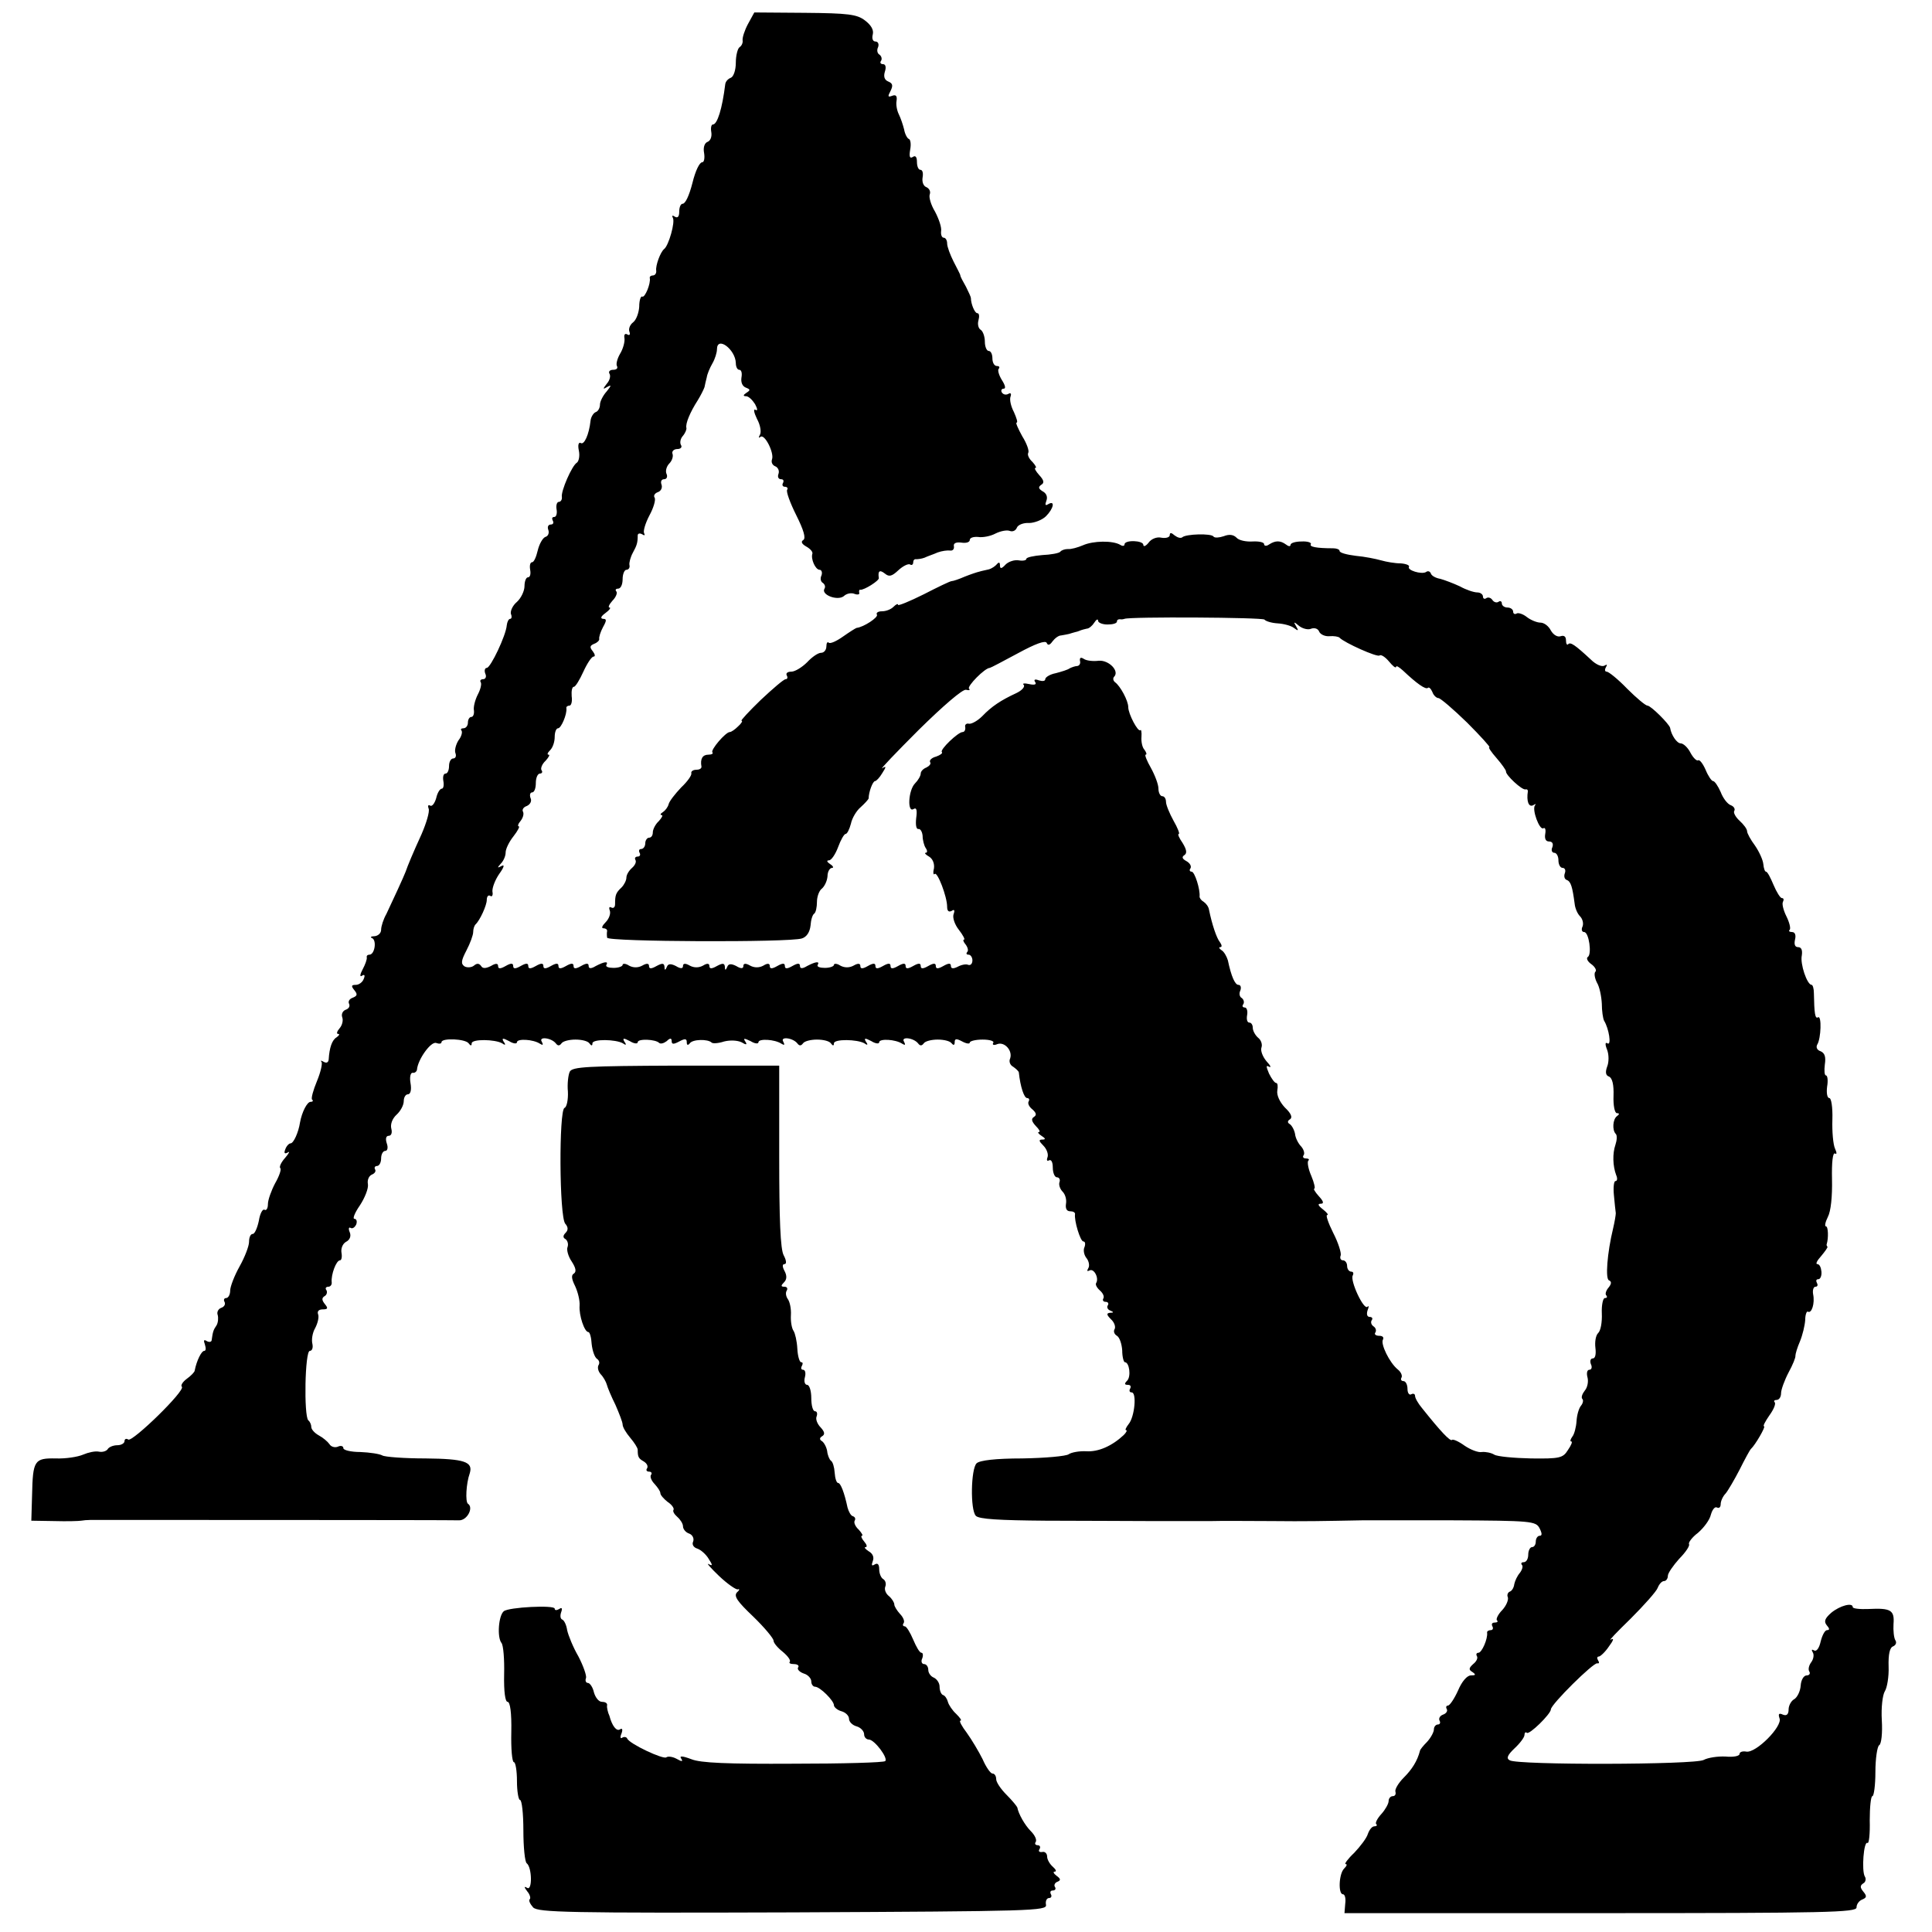
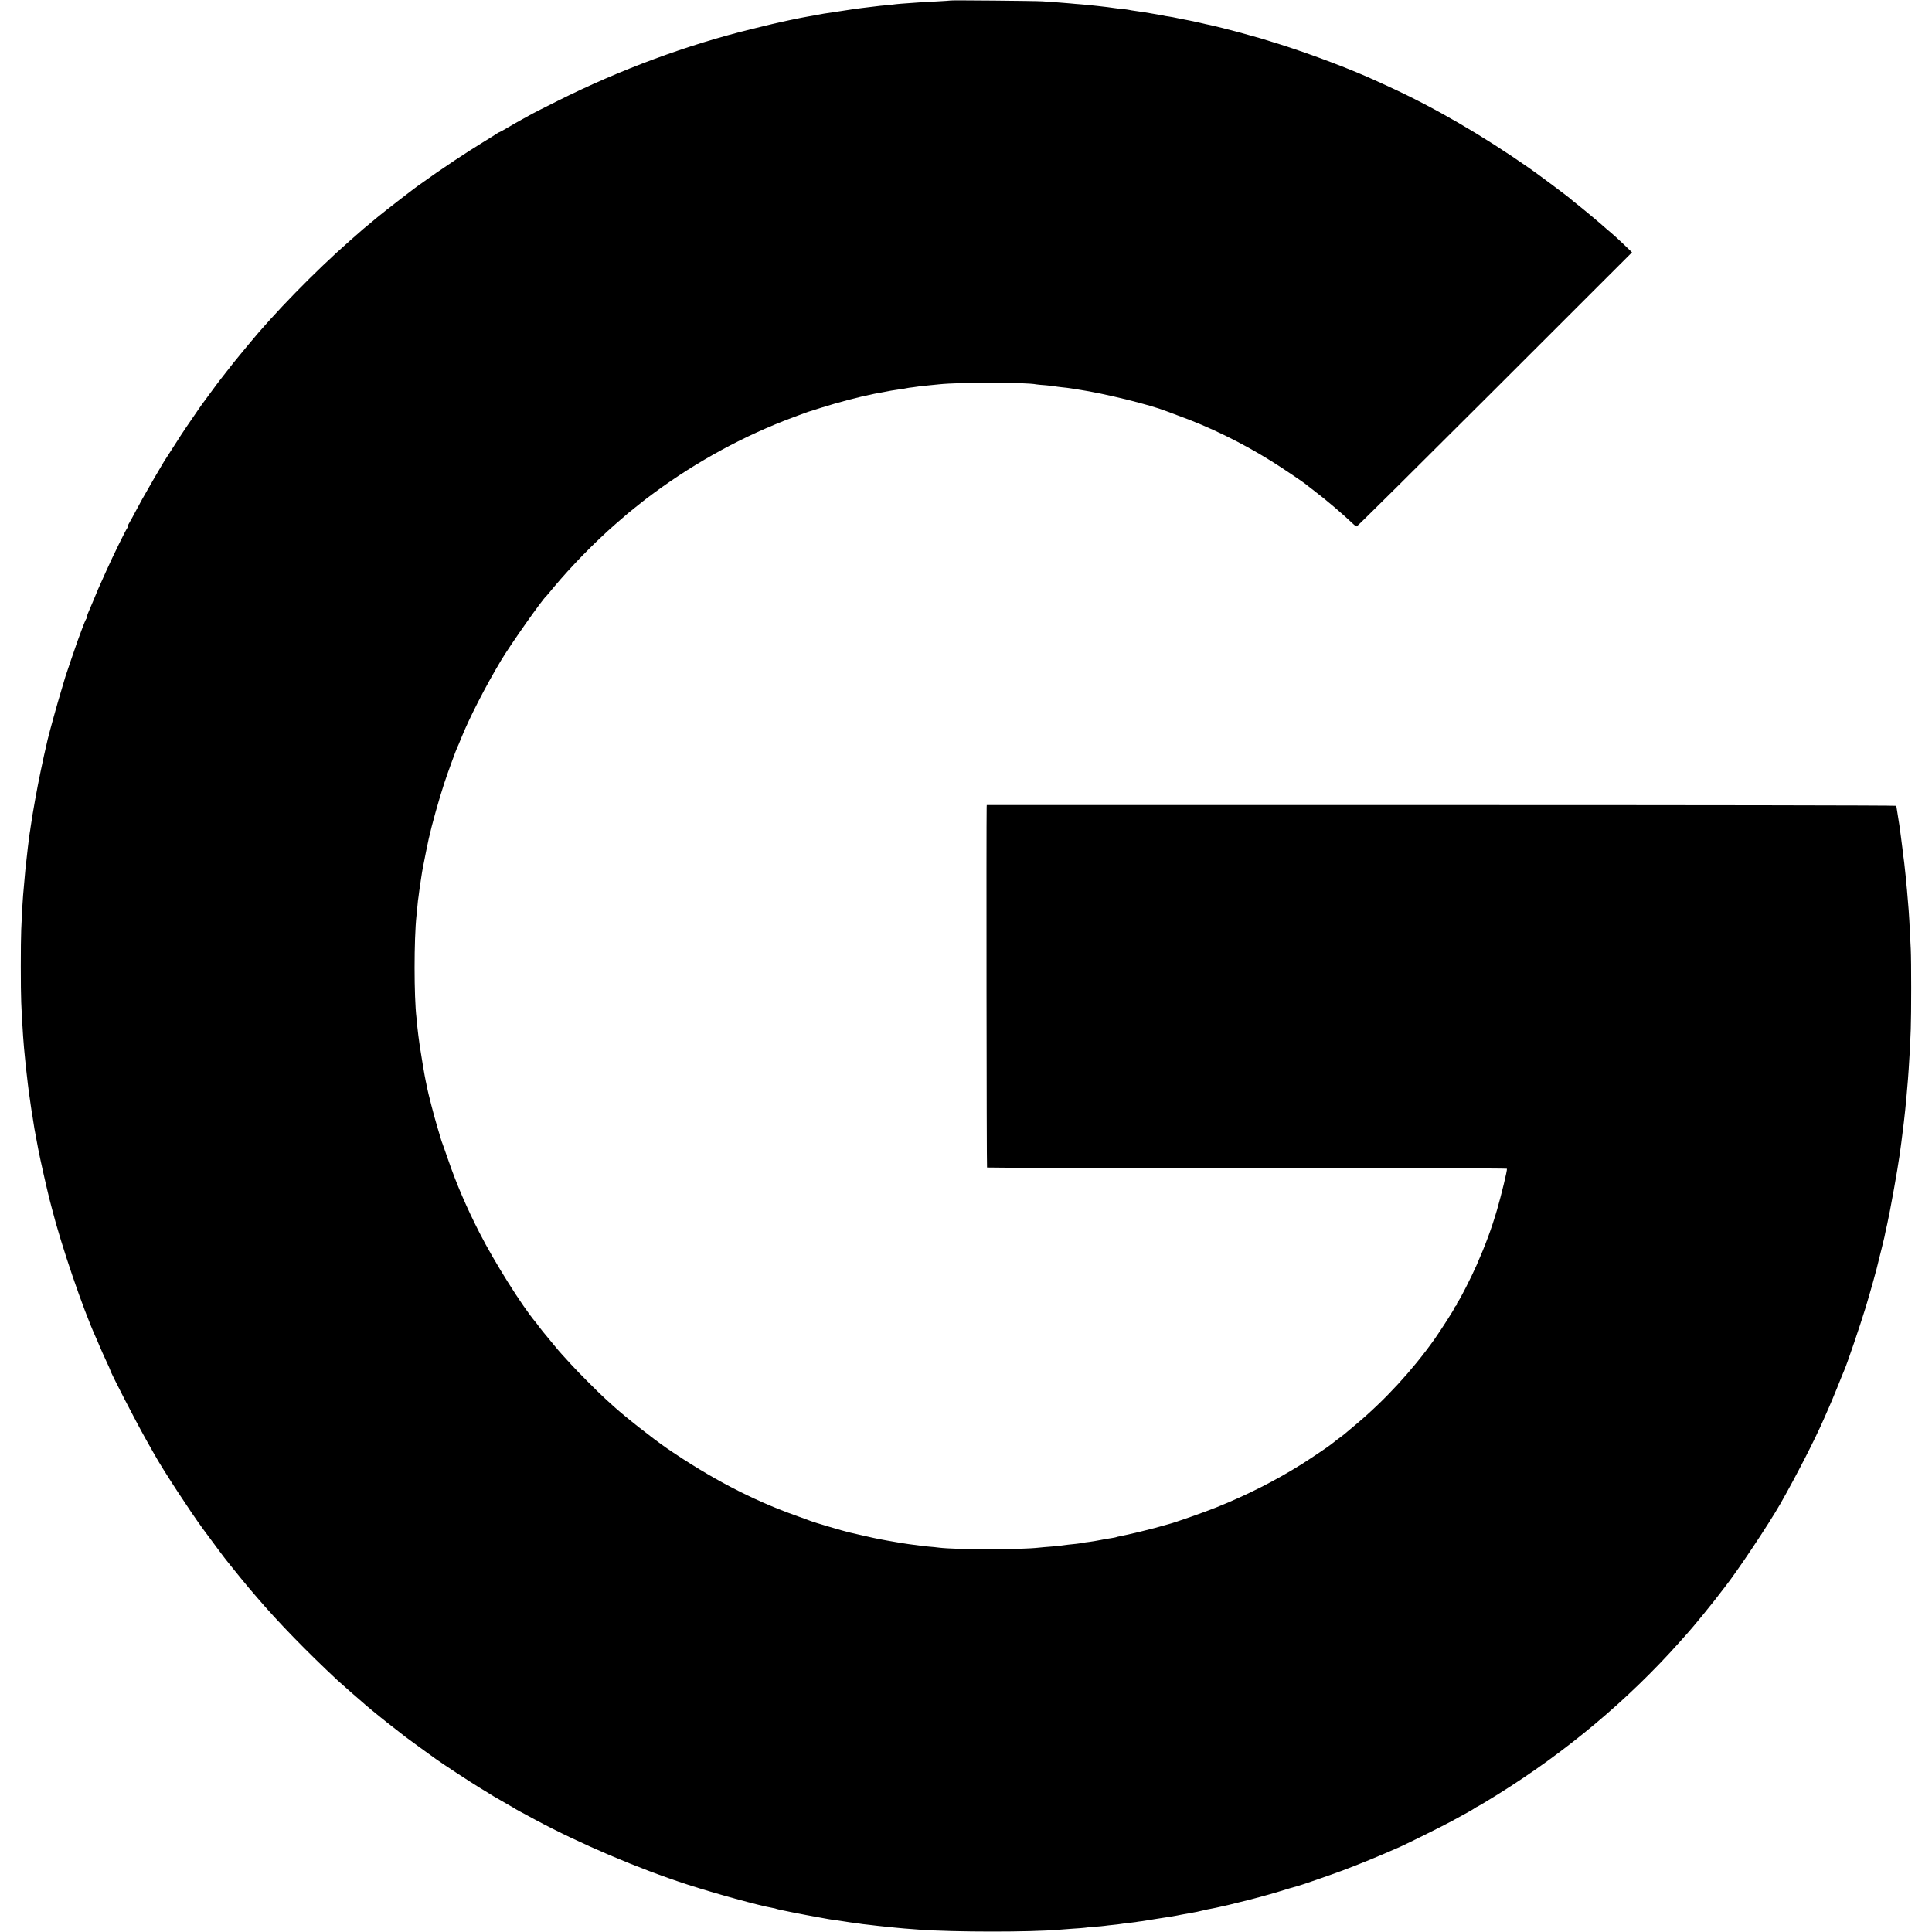
- <svg xmlns="http://www.w3.org/2000/svg" version="1.0" width="512pt" height="512pt" viewBox="0 0 512 512" preserveAspectRatio="xMidYMid meet">
-   <g transform="translate(0,512) scale(0.1,-0.1)" fill="#000000" stroke="none">
-     <path d="M1982 5056 c-9 -17 -15 -36 -14 -43 1 -6 -2 -14 -8 -18 -5 -3 -10 -22 -10 -41 0 -20 -6 -37 -13 -40 -8 -3 -14 -10 -15 -17 -8 -65 -21 -107 -33 -107 -4 0 -6 -9 -4 -20 2 -12 -2 -23 -10 -26 -8 -3 -12 -15 -9 -30 2 -13 0 -24 -5 -24 -7 0 -18 -22 -26 -55 -9 -35 -19 -55 -26 -55 -5 0 -9 -9 -9 -21 0 -13 -4 -18 -12 -13 -6 4 -8 3 -5 -3 7 -11 -11 -74 -23 -83 -10 -8 -23 -44 -21 -57 1 -7 -3 -13 -9 -13 -5 0 -9 -3 -8 -7 3 -14 -13 -53 -20 -49 -4 2 -8 -10 -8 -27 -1 -16 -8 -35 -16 -41 -8 -6 -13 -17 -10 -25 3 -8 0 -11 -6 -7 -6 3 -9 -1 -7 -11 1 -10 -4 -28 -12 -41 -7 -12 -11 -27 -8 -32 3 -6 -1 -10 -10 -10 -9 0 -13 -5 -10 -10 4 -6 1 -18 -7 -27 -11 -14 -11 -16 2 -8 11 6 10 3 -2 -12 -10 -11 -18 -27 -18 -35 0 -9 -5 -18 -11 -20 -6 -2 -13 -13 -14 -23 -4 -37 -17 -65 -26 -59 -6 3 -8 -6 -5 -20 3 -14 0 -28 -5 -32 -13 -7 -43 -76 -40 -91 1 -7 -3 -13 -8 -13 -5 0 -8 -9 -6 -20 2 -11 -1 -20 -6 -20 -6 0 -7 -4 -4 -10 3 -5 1 -10 -5 -10 -7 0 -10 -6 -7 -14 3 -8 0 -17 -8 -19 -7 -3 -16 -19 -20 -36 -4 -17 -10 -31 -15 -31 -5 0 -7 -9 -5 -20 2 -11 0 -20 -6 -20 -5 0 -9 -11 -9 -23 0 -13 -9 -32 -20 -42 -12 -10 -18 -25 -16 -32 3 -7 2 -13 -2 -13 -4 0 -8 -8 -9 -17 -2 -27 -43 -113 -53 -113 -5 0 -7 -7 -4 -15 4 -8 1 -15 -6 -15 -6 0 -9 -4 -6 -8 3 -5 -1 -20 -8 -33 -7 -14 -12 -33 -10 -42 1 -9 -2 -17 -7 -17 -5 0 -9 -7 -9 -15 0 -8 -5 -15 -12 -15 -6 0 -8 -3 -5 -6 3 -4 0 -16 -8 -26 -7 -11 -11 -27 -8 -34 3 -8 0 -14 -6 -14 -6 0 -11 -9 -11 -20 0 -11 -4 -20 -9 -20 -6 0 -8 -9 -6 -20 2 -11 0 -20 -4 -20 -5 0 -12 -11 -15 -25 -4 -14 -11 -23 -16 -20 -5 3 -7 0 -4 -8 3 -8 -6 -38 -19 -68 -22 -48 -37 -84 -42 -99 -3 -9 -38 -85 -51 -112 -8 -14 -14 -33 -14 -42 0 -9 -8 -16 -17 -17 -10 0 -13 -3 -7 -5 13 -6 7 -44 -7 -44 -5 0 -8 -3 -7 -7 1 -5 -4 -19 -11 -32 -7 -13 -8 -21 -2 -17 7 5 9 1 5 -8 -3 -9 -13 -16 -21 -16 -12 0 -13 -3 -4 -14 9 -11 8 -15 -4 -20 -9 -3 -13 -10 -10 -16 3 -6 0 -13 -9 -16 -8 -3 -12 -12 -9 -20 3 -8 0 -21 -7 -29 -7 -8 -9 -15 -4 -15 5 0 3 -4 -4 -9 -12 -7 -19 -27 -21 -59 -1 -8 -6 -10 -13 -6 -7 4 -10 4 -6 0 3 -4 -2 -27 -12 -51 -10 -24 -16 -46 -13 -49 4 -3 2 -6 -4 -6 -9 0 -23 -27 -28 -55 -4 -26 -17 -55 -25 -55 -4 0 -11 -7 -14 -16 -4 -10 -2 -13 7 -8 6 4 3 -2 -7 -14 -11 -12 -17 -25 -13 -28 3 -3 -3 -21 -14 -40 -10 -19 -19 -44 -19 -55 0 -11 -4 -18 -9 -15 -5 3 -12 -10 -15 -29 -4 -19 -11 -35 -16 -35 -6 0 -10 -9 -10 -21 0 -11 -11 -40 -25 -65 -14 -25 -25 -54 -25 -64 0 -11 -5 -20 -11 -20 -5 0 -7 -5 -4 -10 3 -6 0 -13 -9 -16 -8 -3 -12 -12 -9 -19 2 -8 1 -20 -3 -27 -9 -13 -10 -18 -13 -39 0 -5 -6 -7 -13 -3 -8 5 -9 2 -5 -9 3 -10 3 -17 -2 -17 -7 0 -20 -26 -25 -52 0 -4 -10 -14 -21 -22 -11 -8 -17 -18 -13 -21 10 -10 -131 -147 -142 -140 -6 4 -10 1 -10 -4 0 -6 -9 -11 -19 -11 -11 0 -23 -5 -26 -11 -4 -5 -14 -8 -23 -6 -10 2 -28 -2 -42 -8 -14 -6 -46 -11 -72 -10 -57 1 -61 -5 -63 -97 l-2 -68 61 -1 c34 -1 65 0 71 1 5 1 17 2 25 2 60 0 960 0 976 -1 22 -1 40 34 24 44 -7 5 -5 53 5 81 9 30 -14 38 -117 39 -57 0 -109 4 -115 8 -7 4 -33 8 -58 9 -25 0 -45 5 -45 10 0 6 -7 8 -15 4 -8 -3 -18 0 -22 7 -5 7 -17 17 -28 23 -11 6 -20 16 -20 22 0 6 -3 14 -8 18 -12 12 -9 184 4 184 6 0 9 8 7 18 -3 11 0 30 7 42 7 13 11 30 8 37 -3 8 2 13 12 13 14 0 15 3 6 14 -8 10 -9 16 -1 21 6 3 8 11 5 16 -4 5 -1 9 5 9 6 0 10 6 9 12 -2 20 12 58 22 58 4 0 6 9 4 20 -2 11 3 24 12 29 10 5 14 15 10 25 -4 9 -3 15 2 12 5 -3 11 1 15 9 3 8 1 15 -5 15 -5 0 1 16 15 36 13 20 23 45 21 56 -2 10 2 21 10 25 8 3 12 9 9 14 -3 5 0 9 5 9 6 0 11 9 11 20 0 11 5 20 11 20 6 0 8 9 4 20 -4 12 -2 20 5 20 7 0 10 8 7 19 -3 12 3 27 14 37 10 9 19 25 19 36 0 10 5 18 11 18 7 0 10 12 7 29 -3 17 0 29 6 28 5 -1 10 3 11 8 2 27 37 76 51 71 8 -3 14 -2 14 2 0 12 64 9 72 -3 5 -7 8 -7 8 0 0 12 62 11 81 0 8 -6 10 -4 4 4 -6 10 -3 11 14 2 11 -7 21 -8 21 -3 0 10 43 8 61 -4 8 -5 9 -3 5 5 -10 15 25 11 37 -4 5 -7 10 -7 15 0 4 6 21 10 37 10 17 0 33 -4 37 -10 5 -7 8 -7 8 0 0 12 62 11 81 0 8 -6 10 -4 4 4 -6 10 -3 11 14 2 11 -7 21 -8 21 -3 0 10 48 8 57 -2 4 -3 12 -1 20 5 9 9 13 8 13 0 0 -9 5 -9 20 -1 15 8 20 8 20 -2 0 -8 3 -9 8 -3 7 11 48 12 58 2 3 -3 18 -2 33 3 16 4 35 3 46 -2 13 -8 16 -7 10 2 -6 9 -3 9 14 1 11 -7 21 -8 21 -3 0 10 43 8 61 -4 8 -5 9 -3 5 5 -10 15 25 11 37 -4 5 -7 10 -7 15 0 4 6 21 10 37 10 17 0 33 -4 37 -10 5 -7 8 -7 8 0 0 12 62 11 81 0 8 -6 10 -4 4 4 -6 10 -3 11 14 2 11 -7 21 -8 21 -3 0 10 43 8 61 -4 8 -5 9 -3 5 5 -10 15 25 11 37 -4 5 -7 10 -7 15 0 4 6 21 10 37 10 17 0 33 -4 37 -10 5 -6 8 -5 8 3 0 10 5 10 20 2 11 -6 20 -7 20 -3 0 4 15 8 34 8 19 0 32 -4 28 -9 -3 -5 2 -7 11 -3 19 7 41 -17 34 -38 -4 -8 0 -18 8 -22 7 -5 14 -11 15 -15 4 -38 14 -68 22 -68 5 0 7 -4 4 -9 -3 -5 1 -14 10 -21 10 -9 12 -15 4 -20 -8 -5 -6 -12 5 -24 9 -9 13 -16 8 -16 -4 0 -1 -5 7 -10 11 -7 12 -10 2 -10 -10 0 -9 -4 3 -16 9 -9 14 -23 11 -31 -3 -8 -1 -11 4 -8 6 3 10 -5 10 -19 0 -14 5 -26 11 -26 6 0 9 -6 7 -12 -3 -7 1 -19 8 -26 7 -7 11 -21 9 -32 -2 -13 2 -20 11 -20 8 0 13 -3 13 -7 -3 -17 14 -73 22 -73 5 0 6 -7 3 -15 -4 -8 -1 -22 6 -30 6 -8 8 -20 4 -26 -4 -7 -3 -9 3 -6 12 7 26 -20 18 -33 -3 -4 2 -13 10 -20 8 -7 12 -16 9 -21 -3 -5 0 -9 6 -9 6 0 9 -4 6 -9 -4 -5 0 -12 6 -14 10 -4 10 -6 0 -6 -10 -1 -10 -5 2 -17 9 -8 13 -20 10 -26 -4 -6 -1 -14 6 -18 7 -4 13 -22 14 -39 0 -17 4 -31 7 -31 12 0 17 -38 6 -49 -8 -8 -7 -11 2 -11 7 0 9 -4 6 -10 -3 -5 -2 -10 4 -10 14 0 8 -65 -8 -84 -7 -9 -10 -16 -7 -16 4 0 1 -6 -6 -13 -31 -29 -67 -45 -99 -43 -19 1 -40 -3 -47 -8 -7 -5 -62 -10 -123 -11 -70 0 -113 -5 -121 -13 -15 -15 -17 -123 -2 -139 8 -9 63 -12 185 -13 96 0 221 -1 279 -1 58 0 130 0 160 0 30 1 102 0 160 0 89 -1 135 0 240 2 8 0 115 0 237 0 211 -1 223 -2 233 -21 7 -14 7 -20 0 -20 -5 0 -10 -7 -10 -15 0 -8 -4 -15 -10 -15 -5 0 -10 -9 -10 -20 0 -11 -5 -20 -12 -20 -6 0 -8 -3 -5 -7 4 -3 1 -13 -5 -21 -7 -8 -13 -21 -15 -30 -1 -9 -6 -18 -12 -20 -5 -2 -8 -9 -5 -15 2 -7 -4 -22 -15 -34 -11 -11 -17 -24 -14 -27 4 -3 1 -6 -6 -6 -7 0 -9 -4 -6 -10 3 -5 1 -10 -4 -10 -6 0 -11 -3 -10 -7 2 -16 -14 -53 -23 -53 -5 0 -7 -4 -4 -9 3 -5 -1 -14 -10 -21 -12 -11 -12 -15 -2 -21 10 -7 9 -9 -4 -9 -10 0 -24 -16 -34 -40 -10 -22 -22 -40 -27 -40 -4 0 -6 -4 -3 -9 3 -5 -1 -12 -10 -15 -8 -3 -12 -10 -9 -16 3 -5 1 -10 -4 -10 -6 0 -11 -6 -11 -13 0 -7 -8 -22 -18 -33 -10 -10 -19 -21 -19 -24 -7 -27 -21 -49 -43 -71 -14 -14 -24 -31 -22 -37 2 -7 -1 -12 -7 -12 -6 0 -11 -6 -11 -13 0 -7 -9 -23 -19 -34 -11 -12 -17 -24 -14 -27 4 -3 1 -6 -5 -6 -6 0 -13 -9 -17 -20 -3 -11 -20 -33 -36 -50 -17 -16 -27 -30 -23 -30 5 0 3 -5 -4 -12 -14 -14 -16 -68 -3 -68 5 0 8 -11 6 -25 l-2 -25 678 0 c603 0 679 2 679 15 0 9 7 18 15 21 12 5 13 9 3 21 -9 11 -9 16 0 22 6 3 8 12 4 18 -9 15 -3 95 7 89 4 -3 7 24 6 60 0 35 3 64 7 64 4 0 8 29 8 64 0 36 5 68 10 71 6 3 9 33 7 66 -2 34 2 67 8 77 6 9 11 39 10 65 -1 33 3 51 12 54 7 3 10 10 6 16 -4 6 -6 26 -5 43 3 37 -7 43 -66 40 -23 -1 -42 1 -42 5 0 13 -34 4 -57 -15 -17 -15 -20 -23 -12 -33 8 -9 8 -13 1 -13 -6 0 -13 -14 -17 -30 -4 -18 -11 -27 -17 -24 -7 4 -8 2 -4 -5 4 -6 2 -18 -4 -26 -6 -8 -9 -19 -5 -25 3 -5 0 -10 -7 -10 -8 0 -15 -12 -16 -27 -1 -15 -9 -31 -17 -36 -8 -4 -15 -17 -15 -27 0 -13 -5 -18 -15 -14 -11 5 -13 2 -9 -10 8 -21 -62 -92 -88 -88 -10 2 -18 -1 -18 -6 0 -6 -17 -9 -37 -7 -21 1 -47 -3 -58 -9 -23 -13 -494 -14 -514 -1 -10 5 -6 14 13 32 14 13 26 29 26 35 0 6 3 9 6 6 6 -7 64 50 64 62 0 13 113 125 123 122 5 -1 6 2 2 8 -3 5 -3 10 2 10 4 0 17 12 27 27 12 16 14 23 5 18 -8 -5 16 20 52 55 36 36 69 73 72 82 4 10 11 18 17 18 5 0 10 6 10 14 0 7 14 27 30 45 17 17 29 35 26 39 -2 4 8 18 24 30 15 13 31 34 34 48 4 14 11 22 16 19 6 -3 10 1 10 9 0 8 6 21 13 28 6 7 23 36 37 63 14 28 27 52 30 55 12 11 40 60 35 60 -4 0 3 13 14 29 11 15 18 31 14 35 -3 3 -1 6 5 6 7 0 12 8 12 18 0 9 9 34 20 55 11 20 19 40 18 44 0 5 5 22 12 38 7 17 13 42 14 57 0 14 4 24 7 22 10 -6 19 22 14 46 -2 11 1 20 6 20 6 0 7 5 4 10 -3 6 -2 10 4 10 5 0 9 9 8 20 -1 11 -5 20 -11 20 -5 0 -1 9 10 21 10 12 18 23 17 25 -2 2 -3 5 -2 7 5 16 4 47 -2 47 -4 0 -2 11 5 25 8 15 12 54 11 100 -1 44 2 72 8 68 5 -3 5 2 0 13 -5 11 -8 45 -7 77 1 33 -3 57 -8 57 -6 0 -8 14 -6 30 3 17 1 30 -3 30 -4 0 -5 13 -3 29 3 20 0 30 -11 35 -10 3 -13 11 -9 18 10 16 12 78 2 72 -8 -5 -10 11 -11 64 0 12 -3 22 -6 22 -12 0 -31 56 -26 78 2 14 -1 22 -10 22 -8 0 -11 7 -8 20 3 12 0 20 -8 20 -7 0 -10 3 -6 6 3 4 -1 20 -9 36 -8 16 -12 33 -9 38 3 6 2 10 -3 10 -4 0 -14 16 -22 35 -8 19 -16 35 -20 35 -3 0 -6 9 -7 20 -1 11 -11 33 -22 49 -12 16 -21 33 -21 38 0 6 -9 18 -20 28 -11 10 -17 22 -14 26 3 5 -1 12 -9 15 -9 3 -21 19 -27 35 -7 16 -16 29 -20 29 -4 0 -13 13 -20 30 -7 16 -16 28 -20 25 -4 -2 -13 7 -20 20 -7 14 -19 25 -26 25 -10 0 -25 22 -28 41 -2 10 -51 59 -60 59 -5 0 -29 20 -54 45 -24 25 -49 45 -54 45 -5 0 -6 5 -2 12 4 7 3 8 -4 4 -7 -4 -23 3 -36 16 -42 39 -54 47 -60 41 -3 -4 -6 1 -6 10 0 10 -5 14 -14 11 -8 -3 -19 3 -26 15 -6 12 -18 21 -28 21 -9 0 -26 7 -36 15 -10 8 -23 12 -27 9 -5 -3 -9 0 -9 5 0 6 -7 11 -15 11 -8 0 -15 5 -15 11 0 5 -4 8 -9 4 -5 -3 -12 -1 -16 5 -4 6 -11 8 -16 5 -5 -4 -9 -1 -9 4 0 6 -7 11 -15 11 -9 0 -30 7 -46 16 -17 8 -41 17 -52 20 -12 2 -23 8 -25 14 -2 6 -8 8 -13 4 -12 -7 -51 5 -45 14 2 4 -8 8 -22 9 -15 0 -38 4 -52 8 -14 4 -44 10 -67 12 -24 3 -43 8 -43 13 0 4 -8 7 -17 7 -45 0 -64 4 -59 11 2 4 -9 8 -25 7 -16 0 -29 -4 -29 -9 0 -5 -6 -4 -12 1 -15 11 -28 11 -45 0 -7 -5 -13 -4 -13 1 0 5 -14 8 -31 7 -17 -1 -36 3 -42 10 -8 8 -19 10 -34 4 -12 -4 -24 -5 -27 -1 -5 9 -74 7 -83 -2 -4 -3 -12 -1 -20 5 -9 8 -13 8 -13 1 0 -6 -10 -9 -22 -7 -12 3 -27 -3 -34 -13 -7 -9 -14 -12 -14 -6 0 12 -50 14 -50 1 0 -4 -5 -5 -11 -1 -20 12 -72 11 -99 -1 -14 -6 -32 -11 -40 -10 -8 0 -17 -3 -20 -7 -3 -4 -25 -8 -48 -9 -23 -2 -42 -6 -42 -10 0 -4 -9 -6 -20 -4 -11 2 -27 -3 -35 -11 -11 -12 -15 -12 -15 -2 0 8 -3 9 -8 3 -4 -5 -14 -12 -22 -14 -8 -2 -19 -4 -25 -6 -5 -1 -23 -7 -38 -13 -16 -7 -31 -12 -35 -12 -4 0 -37 -16 -74 -35 -38 -19 -68 -31 -68 -28 0 4 -5 2 -12 -5 -7 -7 -20 -12 -31 -12 -10 0 -16 -4 -13 -9 4 -7 -35 -33 -54 -35 -3 -1 -19 -11 -36 -23 -17 -12 -34 -20 -38 -16 -3 3 -6 -1 -6 -10 0 -9 -6 -17 -14 -17 -8 0 -24 -11 -37 -25 -13 -13 -32 -25 -42 -25 -10 0 -15 -4 -12 -10 3 -5 2 -10 -3 -10 -5 0 -34 -25 -66 -55 -31 -30 -54 -55 -51 -55 4 0 0 -7 -9 -15 -8 -8 -18 -15 -22 -15 -11 0 -52 -48 -46 -54 3 -3 -2 -6 -11 -6 -15 0 -22 -11 -18 -32 0 -5 -6 -8 -14 -8 -8 0 -14 -4 -13 -9 2 -5 -10 -22 -27 -38 -16 -17 -31 -36 -33 -44 -2 -8 -9 -17 -15 -21 -7 -4 -8 -8 -4 -8 5 0 1 -7 -7 -16 -9 -8 -16 -22 -16 -30 0 -8 -4 -14 -10 -14 -5 0 -10 -7 -10 -15 0 -8 -5 -15 -11 -15 -5 0 -7 -4 -4 -10 3 -5 1 -10 -5 -10 -6 0 -9 -4 -6 -9 3 -5 -1 -14 -9 -21 -8 -7 -15 -18 -15 -26 0 -7 -6 -19 -13 -26 -15 -14 -17 -20 -17 -44 0 -8 -4 -12 -10 -9 -5 3 -7 0 -4 -8 3 -8 -2 -22 -11 -31 -9 -9 -12 -16 -6 -16 6 0 10 -3 10 -7 -1 -5 -1 -12 0 -18 1 -11 483 -13 516 -2 13 4 21 17 23 34 1 15 5 29 10 32 4 3 7 17 7 31 0 14 6 30 13 35 7 6 14 20 15 33 0 12 6 22 12 22 5 0 3 5 -5 10 -9 6 -10 10 -3 10 6 0 17 16 24 35 7 19 16 35 20 35 4 0 10 12 14 27 3 15 15 35 26 44 11 10 20 20 21 23 0 17 11 46 17 46 3 0 12 9 19 21 11 17 11 20 0 13 -7 -4 36 41 97 102 64 63 116 108 125 106 8 -2 12 -1 8 3 -6 6 42 55 55 55 2 0 36 18 75 39 46 25 73 35 76 27 3 -7 8 -6 15 4 6 8 16 16 23 16 7 1 16 3 21 4 4 1 12 4 17 5 6 1 12 4 15 5 3 1 10 3 15 4 6 0 15 8 20 16 5 8 10 11 10 5 0 -5 11 -10 25 -10 14 0 25 3 25 8 0 4 3 6 8 6 4 -1 9 0 12 1 14 6 366 4 371 -2 3 -4 18 -9 35 -10 16 -1 35 -6 43 -12 12 -9 13 -8 6 4 -8 13 -6 13 8 1 9 -7 24 -11 32 -7 9 3 18 0 21 -8 3 -7 15 -13 27 -12 12 1 24 -1 27 -4 12 -13 101 -53 106 -47 4 3 15 -4 25 -16 10 -12 18 -19 19 -14 0 4 8 -1 18 -10 37 -35 60 -51 66 -46 3 3 8 -2 12 -11 3 -9 11 -16 16 -16 5 0 39 -29 76 -65 36 -36 62 -65 59 -65 -4 0 5 -13 19 -29 14 -16 25 -32 25 -35 -2 -9 43 -51 52 -48 4 1 6 -1 6 -5 -4 -26 2 -43 14 -37 6 4 9 4 5 0 -9 -11 12 -67 22 -61 5 3 7 -4 5 -15 -2 -12 1 -20 10 -20 9 0 12 -6 9 -15 -4 -8 -1 -15 5 -15 6 0 11 -9 11 -20 0 -11 5 -20 11 -20 6 0 9 -6 6 -14 -3 -8 -1 -16 5 -18 11 -4 15 -18 21 -63 1 -11 7 -26 14 -33 7 -7 10 -19 7 -27 -4 -8 -2 -15 4 -15 13 0 21 -59 10 -66 -5 -3 -1 -12 9 -19 10 -7 15 -17 11 -20 -4 -4 -2 -17 4 -29 7 -11 12 -37 13 -56 0 -19 3 -39 6 -45 13 -21 20 -67 9 -60 -6 4 -7 -2 -1 -17 5 -13 5 -33 0 -45 -5 -14 -4 -23 5 -26 9 -4 13 -22 12 -51 -1 -25 3 -46 9 -46 7 0 7 -3 0 -8 -11 -8 -13 -37 -3 -47 4 -4 3 -17 -1 -29 -8 -23 -7 -56 2 -80 4 -9 3 -16 -2 -16 -4 0 -6 -17 -4 -37 2 -21 4 -42 5 -48 0 -5 -3 -23 -7 -40 -16 -66 -21 -135 -11 -138 7 -3 7 -9 -1 -19 -7 -8 -10 -18 -6 -21 3 -4 2 -7 -4 -7 -5 0 -9 -19 -8 -41 1 -23 -3 -46 -10 -52 -6 -6 -9 -23 -7 -39 2 -16 0 -28 -7 -28 -6 0 -8 -7 -5 -15 4 -8 2 -15 -4 -15 -6 0 -8 -9 -5 -20 3 -11 0 -27 -7 -35 -7 -9 -10 -18 -7 -22 4 -3 2 -12 -3 -18 -6 -7 -11 -25 -12 -41 -1 -16 -6 -35 -11 -41 -5 -7 -7 -13 -3 -13 4 0 0 -10 -9 -23 -13 -21 -22 -23 -98 -22 -45 1 -89 5 -97 10 -8 5 -23 8 -33 7 -9 -2 -30 6 -46 17 -15 11 -31 18 -33 15 -5 -4 -29 21 -80 85 -10 12 -18 26 -18 32 0 5 -5 7 -10 4 -5 -3 -10 3 -10 14 0 12 -5 21 -11 21 -5 0 -8 4 -5 9 3 5 -1 15 -10 22 -22 18 -46 68 -39 79 3 6 -1 10 -10 10 -9 0 -14 4 -10 9 3 5 1 12 -5 16 -6 4 -8 11 -5 16 4 5 1 9 -5 9 -7 0 -9 7 -6 17 4 10 4 14 0 10 -10 -10 -47 70 -39 83 3 6 1 10 -4 10 -6 0 -11 7 -11 15 0 8 -5 15 -11 15 -6 0 -9 6 -6 13 2 6 -6 33 -20 60 -13 26 -20 47 -16 47 5 0 -1 7 -11 15 -13 10 -15 15 -6 15 9 0 8 6 -5 20 -10 11 -15 20 -12 20 3 0 0 15 -8 34 -8 18 -11 36 -8 40 4 3 1 6 -6 6 -7 0 -10 4 -6 9 3 5 0 15 -7 23 -7 7 -15 22 -16 33 -2 11 -9 23 -14 26 -7 4 -6 9 1 13 7 5 2 16 -14 31 -14 15 -22 33 -20 45 2 11 1 20 -3 20 -4 0 -12 11 -19 25 -8 19 -8 23 0 18 7 -3 4 3 -7 15 -10 12 -16 28 -13 36 3 8 -1 20 -9 26 -8 7 -14 19 -14 26 0 8 -4 14 -9 14 -6 0 -8 9 -6 20 2 11 -1 20 -6 20 -6 0 -8 4 -4 9 3 5 1 12 -4 16 -6 3 -8 12 -4 20 3 8 1 15 -5 15 -9 0 -19 22 -28 65 -3 10 -10 23 -17 27 -6 4 -8 8 -3 8 5 0 4 6 -1 13 -9 11 -21 47 -29 86 -1 8 -8 17 -14 21 -7 4 -11 10 -11 14 2 19 -13 66 -21 66 -5 0 -7 4 -3 9 3 6 -2 14 -11 19 -11 6 -13 11 -5 16 7 5 6 14 -5 32 -9 13 -14 24 -10 24 3 0 -3 16 -14 35 -11 20 -20 42 -20 50 0 8 -4 15 -10 15 -5 0 -10 9 -10 20 0 11 -9 35 -20 55 -11 19 -17 35 -14 35 4 0 2 6 -3 13 -6 6 -9 22 -8 34 1 13 -1 21 -3 18 -6 -6 -32 43 -32 61 0 17 -21 56 -35 66 -5 4 -6 10 -3 14 16 15 -13 45 -40 43 -15 -2 -33 0 -40 5 -8 5 -11 3 -10 -5 2 -7 -1 -13 -7 -14 -5 0 -14 -3 -20 -6 -5 -4 -22 -9 -37 -13 -16 -3 -28 -11 -28 -16 0 -5 -7 -6 -17 -3 -10 4 -14 2 -10 -4 5 -7 -1 -9 -15 -6 -13 3 -20 2 -15 -2 4 -5 -5 -15 -20 -22 -41 -19 -65 -35 -90 -61 -12 -12 -28 -21 -35 -20 -7 2 -12 -3 -10 -9 1 -7 -2 -13 -7 -13 -12 0 -61 -47 -55 -53 3 -3 -4 -8 -15 -12 -12 -3 -19 -10 -16 -15 3 -4 -2 -10 -10 -14 -8 -3 -15 -10 -15 -16 0 -6 -7 -18 -15 -26 -18 -18 -21 -79 -4 -68 8 5 10 -3 7 -24 -2 -18 0 -30 6 -29 5 1 10 -7 11 -18 0 -11 4 -26 8 -32 5 -7 5 -13 0 -13 -4 0 0 -5 9 -10 10 -6 15 -19 13 -32 -3 -11 -1 -18 2 -14 7 7 33 -60 33 -87 0 -11 4 -15 12 -11 7 5 9 2 5 -9 -3 -9 3 -27 14 -41 11 -14 17 -26 14 -26 -4 0 -2 -6 4 -13 6 -8 8 -17 4 -20 -3 -4 -2 -7 4 -7 5 0 10 -7 10 -15 0 -9 -5 -14 -11 -12 -6 3 -19 0 -28 -5 -12 -6 -18 -5 -18 2 0 8 -6 8 -20 0 -14 -8 -20 -8 -20 0 0 8 -6 8 -20 0 -14 -8 -20 -8 -20 0 0 8 -6 8 -20 0 -14 -8 -20 -8 -20 0 0 8 -6 8 -20 0 -14 -8 -20 -8 -20 0 0 8 -6 8 -20 0 -14 -8 -20 -8 -20 0 0 8 -6 8 -20 0 -14 -8 -20 -8 -20 0 0 7 -6 8 -18 1 -11 -6 -24 -6 -35 0 -9 6 -17 6 -17 2 0 -4 -11 -8 -24 -8 -13 0 -22 3 -19 8 6 10 -5 9 -28 -3 -13 -8 -19 -7 -19 0 0 8 -6 8 -20 0 -14 -8 -20 -8 -20 0 0 8 -6 8 -20 0 -14 -8 -20 -8 -20 0 0 7 -6 8 -17 1 -11 -6 -24 -6 -35 0 -12 7 -18 6 -18 -1 0 -7 -6 -8 -19 0 -14 7 -21 6 -24 -3 -4 -9 -6 -9 -6 1 -1 10 -6 10 -21 2 -14 -8 -20 -8 -20 0 0 7 -6 8 -17 1 -11 -6 -24 -6 -35 0 -12 7 -18 6 -18 -1 0 -7 -6 -8 -19 0 -14 7 -21 6 -24 -3 -4 -9 -6 -9 -6 1 -1 10 -6 10 -21 2 -14 -8 -20 -8 -20 0 0 7 -6 8 -18 1 -11 -6 -24 -6 -35 0 -9 6 -17 6 -17 2 0 -4 -11 -8 -24 -8 -13 0 -22 3 -19 8 6 10 -5 9 -28 -3 -13 -8 -19 -7 -19 0 0 8 -6 8 -20 0 -14 -8 -20 -8 -20 0 0 8 -6 8 -20 0 -14 -8 -20 -8 -20 0 0 8 -6 8 -20 0 -14 -8 -20 -8 -20 0 0 8 -6 8 -20 0 -14 -8 -20 -8 -20 0 0 8 -6 8 -20 0 -14 -8 -20 -8 -20 0 0 8 -6 8 -20 0 -14 -8 -20 -8 -20 0 0 7 -6 8 -19 0 -14 -7 -22 -7 -26 0 -5 7 -11 8 -19 1 -6 -5 -18 -6 -25 -2 -10 7 -9 15 5 42 10 19 18 41 18 49 0 8 3 17 6 20 12 11 30 51 30 65 0 9 4 14 9 11 5 -4 8 2 6 11 -1 10 7 31 18 47 13 18 15 26 6 21 -11 -6 -12 -5 -2 6 7 7 13 20 13 30 0 9 9 28 21 43 11 14 17 26 14 26 -4 0 -2 7 5 15 6 8 9 18 6 24 -3 5 1 12 10 15 9 4 14 13 10 21 -3 8 -1 15 4 15 6 0 10 11 10 25 0 14 5 25 11 25 5 0 8 4 4 9 -3 5 2 17 11 25 8 9 12 16 8 16 -5 0 -3 5 4 12 7 7 12 22 12 35 0 13 4 23 9 23 8 0 24 37 22 53 -1 4 3 7 8 7 5 0 8 11 6 25 -1 14 1 25 6 25 4 0 15 18 25 40 10 22 22 40 27 40 5 0 4 6 -2 14 -9 11 -8 15 4 20 8 3 14 9 13 13 -1 4 3 18 10 31 10 18 10 22 0 22 -8 1 -5 7 6 15 11 8 16 15 11 15 -4 0 -1 8 8 18 10 10 14 22 10 25 -3 4 -1 7 5 7 7 0 12 11 12 25 0 14 5 25 10 25 6 0 10 6 8 13 -1 6 3 21 9 32 11 20 13 27 13 46 0 5 5 7 12 3 6 -4 8 -3 5 3 -3 5 3 26 14 47 11 20 17 41 14 47 -4 5 0 12 9 15 8 3 12 12 9 20 -3 8 0 14 7 14 7 0 10 7 6 15 -3 8 1 20 8 27 7 7 11 19 8 26 -2 6 4 12 13 12 9 0 13 5 10 10 -4 6 -2 17 4 24 7 8 11 18 10 22 -3 11 10 42 30 73 8 13 16 29 18 35 1 6 4 18 6 26 1 8 8 25 15 37 7 12 12 29 12 37 0 37 49 0 50 -36 0 -10 4 -18 9 -18 6 0 8 -9 6 -20 -2 -13 2 -23 11 -27 13 -5 13 -7 2 -14 -9 -6 -9 -9 -1 -9 7 0 17 -10 24 -21 7 -13 7 -19 1 -15 -6 3 -4 -7 4 -24 9 -16 12 -35 8 -42 -4 -7 -4 -10 1 -6 11 10 37 -42 31 -59 -3 -8 1 -16 9 -19 7 -3 11 -12 8 -20 -3 -8 0 -14 7 -14 6 0 8 -4 5 -10 -3 -5 -1 -10 5 -10 6 0 9 -4 6 -8 -3 -5 8 -35 24 -67 20 -40 26 -61 19 -66 -7 -4 -5 -10 7 -17 11 -6 18 -14 17 -19 -5 -14 8 -43 19 -43 5 0 8 -7 5 -15 -4 -8 -2 -17 4 -20 5 -4 7 -10 4 -15 -10 -16 34 -33 51 -20 7 7 20 10 29 6 8 -3 14 -1 12 3 -1 5 0 9 3 8 10 -1 50 24 49 31 -3 19 2 23 16 12 11 -9 18 -8 36 9 12 11 26 18 31 15 4 -3 8 0 8 5 0 6 3 10 8 9 4 0 14 1 22 4 8 4 24 9 35 14 11 4 26 6 33 5 7 -1 11 4 10 11 -2 8 5 12 20 10 12 -2 22 1 22 7 0 6 10 9 22 8 12 -2 33 2 46 9 14 7 31 10 38 7 8 -3 16 1 19 9 3 7 17 13 32 12 14 0 35 8 45 18 20 20 25 43 6 32 -8 -5 -9 -2 -5 9 4 10 0 20 -10 25 -11 7 -12 11 -4 17 9 5 8 12 -5 26 -9 10 -14 19 -10 19 4 0 0 7 -8 16 -9 8 -14 19 -11 24 3 5 -4 25 -16 44 -11 20 -18 36 -15 36 4 0 0 12 -7 28 -8 15 -12 33 -9 41 3 8 0 11 -6 7 -6 -3 -13 -2 -17 4 -3 5 -1 10 5 10 6 0 4 9 -5 23 -8 13 -12 27 -8 30 3 4 1 7 -5 7 -7 0 -12 9 -12 20 0 11 -4 20 -10 20 -5 0 -10 11 -10 24 0 14 -5 28 -11 32 -6 3 -9 15 -6 25 3 11 2 19 -3 19 -7 0 -17 25 -17 40 0 3 -6 16 -13 30 -8 14 -15 27 -15 30 0 3 -9 19 -18 37 -9 18 -17 39 -17 48 0 8 -4 15 -9 15 -5 0 -8 8 -7 17 2 10 -6 33 -16 52 -11 18 -17 39 -14 46 3 8 -2 16 -9 19 -8 3 -12 14 -10 26 2 11 0 20 -6 20 -5 0 -9 9 -9 21 0 13 -4 18 -11 13 -8 -5 -10 1 -7 19 3 15 1 28 -4 29 -4 2 -10 13 -12 25 -3 12 -9 30 -14 40 -5 10 -8 26 -6 36 2 13 -2 17 -12 13 -11 -4 -12 -2 -4 13 7 14 6 20 -6 25 -10 4 -13 13 -9 26 4 12 2 20 -5 20 -6 0 -9 4 -5 9 3 5 1 12 -4 16 -6 3 -8 12 -4 20 3 8 0 15 -7 15 -7 0 -10 8 -7 19 3 12 -5 25 -21 37 -21 16 -44 19 -159 20 l-134 1 -17 -31z" />
-     <path d="M1510 2280 c-4 -8 -7 -32 -5 -53 1 -21 -3 -41 -9 -43 -15 -6 -14 -288 2 -307 8 -9 8 -17 1 -24 -7 -7 -8 -13 0 -17 5 -4 8 -13 5 -21 -3 -7 2 -25 11 -38 11 -17 13 -27 6 -32 -8 -4 -6 -15 3 -33 7 -15 13 -38 12 -52 -2 -26 13 -70 23 -70 4 0 8 -14 9 -32 2 -18 8 -35 14 -39 6 -4 8 -11 4 -17 -3 -6 -1 -16 6 -24 7 -7 14 -20 16 -27 2 -8 12 -32 23 -54 10 -23 19 -46 19 -52 0 -7 9 -22 20 -35 11 -13 20 -27 20 -32 0 -19 2 -23 16 -31 8 -5 12 -12 9 -18 -4 -5 -1 -9 5 -9 6 0 9 -4 5 -9 -3 -5 2 -16 10 -24 8 -9 15 -19 15 -24 0 -5 9 -15 19 -23 11 -7 18 -17 16 -21 -3 -4 2 -12 10 -19 8 -7 15 -18 15 -25 0 -7 7 -16 16 -19 9 -3 14 -13 11 -21 -4 -8 1 -16 11 -19 9 -3 23 -15 30 -27 11 -17 11 -20 0 -14 -7 4 5 -10 27 -31 22 -21 45 -37 50 -36 6 2 5 -2 -2 -8 -9 -10 1 -24 43 -64 30 -29 54 -58 54 -64 0 -6 11 -19 25 -30 13 -11 21 -22 18 -26 -3 -3 1 -6 11 -6 9 0 15 -4 11 -9 -3 -5 4 -12 15 -16 11 -3 20 -13 20 -21 0 -8 5 -14 10 -14 13 0 50 -37 50 -49 0 -5 9 -13 20 -16 11 -3 20 -12 20 -20 0 -8 9 -17 20 -20 11 -3 20 -13 20 -21 0 -8 6 -14 13 -14 15 -1 51 -49 43 -57 -3 -4 -113 -7 -243 -7 -175 -1 -247 2 -271 12 -24 9 -32 9 -27 2 6 -9 2 -9 -12 -1 -11 6 -23 7 -27 4 -7 -7 -99 36 -104 50 -2 4 -8 5 -13 2 -5 -4 -6 2 -2 11 4 11 2 15 -4 11 -9 -6 -21 9 -28 36 -2 4 -4 10 -5 15 -1 4 -2 10 -1 14 0 5 -6 8 -14 8 -8 0 -17 11 -21 25 -3 14 -11 25 -16 25 -5 0 -8 6 -5 13 2 6 -7 32 -20 57 -14 24 -27 56 -30 70 -2 14 -8 26 -13 28 -5 2 -6 10 -3 19 4 11 2 14 -5 9 -7 -4 -12 -4 -12 1 0 10 -122 4 -135 -7 -14 -12 -18 -69 -6 -84 5 -6 8 -44 7 -83 -1 -47 3 -73 9 -73 7 0 11 -29 10 -80 -1 -44 2 -80 7 -80 4 0 8 -22 8 -50 0 -27 4 -50 8 -50 5 0 9 -36 9 -81 0 -44 4 -84 9 -87 14 -11 15 -74 1 -65 -9 5 -8 2 0 -9 7 -8 10 -18 7 -21 -4 -3 1 -13 9 -22 14 -13 91 -15 689 -13 635 3 673 4 670 20 -2 10 2 18 8 18 6 0 8 5 5 10 -3 6 -1 10 5 10 6 0 9 4 6 9 -4 5 0 12 6 14 10 4 9 8 -2 16 -8 6 -10 11 -5 11 6 0 3 6 -5 13 -8 7 -15 19 -15 27 0 8 -6 14 -13 12 -8 -1 -11 2 -7 8 3 5 1 10 -5 10 -6 0 -9 4 -5 9 3 6 -3 18 -13 28 -16 16 -33 46 -36 63 -1 3 -13 18 -28 33 -16 16 -28 34 -28 42 0 8 -4 15 -10 15 -5 0 -17 17 -26 38 -10 20 -29 52 -42 70 -13 17 -21 32 -17 32 5 0 -1 8 -11 18 -10 9 -20 24 -22 32 -2 8 -8 17 -13 18 -5 2 -9 12 -9 22 0 10 -7 20 -15 24 -8 3 -15 12 -15 21 0 8 -5 15 -11 15 -6 0 -9 7 -5 15 3 8 2 15 -2 15 -5 0 -14 16 -22 35 -8 19 -18 35 -22 35 -5 0 -7 4 -3 9 3 5 -2 16 -10 24 -8 9 -15 20 -15 25 0 5 -6 15 -14 22 -8 6 -13 17 -10 25 3 7 1 16 -5 20 -6 3 -11 15 -11 26 0 13 -4 18 -12 13 -8 -5 -9 -2 -5 9 4 10 0 20 -11 26 -9 6 -13 11 -8 11 5 0 3 7 -4 15 -7 8 -9 15 -6 15 4 0 0 7 -8 16 -9 8 -14 19 -11 24 3 5 1 10 -5 12 -5 1 -11 12 -14 23 -8 38 -18 65 -25 65 -4 0 -8 12 -9 27 -1 15 -5 29 -10 32 -4 3 -9 15 -10 26 -2 11 -9 23 -14 26 -7 4 -6 9 1 13 8 5 6 12 -4 23 -9 9 -14 22 -11 29 3 8 1 14 -4 14 -6 0 -10 16 -10 35 0 19 -5 35 -11 35 -6 0 -9 9 -6 20 3 11 1 20 -5 20 -5 0 -6 5 -3 10 3 6 3 10 -2 10 -4 0 -9 16 -10 36 -1 20 -6 41 -10 47 -5 7 -8 26 -7 42 1 17 -3 35 -8 42 -5 7 -7 17 -3 23 3 5 1 10 -6 10 -10 0 -10 3 -1 12 7 7 8 17 1 30 -6 11 -6 18 0 18 6 0 5 10 -2 23 -9 16 -12 96 -12 263 l0 240 -273 0 c-235 -1 -275 -3 -282 -16z" />
+ <svg xmlns="http://www.w3.org/2000/svg" version="1.0" width="2048pt" height="2048pt" viewBox="0 0 2048 2048" preserveAspectRatio="xMidYMid meet">
+   <g transform="translate(0,2048) scale(0.1,-0.1)" fill="#000000" stroke="none">
+     <path d="M10078 20475 c-2 -1 -68 -6 -148 -10 -80 -4 -161 -8 -180 -10 -19 -1 -76 -5 -126 -9 -50 -3 -106 -8 -125 -10 -19 -3 -63 -8 -99 -11 -36 -3 -99 -9 -140 -15 -41 -5 -97 -12 -125 -15 -27 -3 -61 -8 -75 -10 -31 -5 -282 -43 -330 -50 -19 -3 -57 -10 -85 -16 -27 -5 -66 -12 -85 -15 -47 -7 -300 -60 -375 -79 -33 -8 -127 -31 -210 -51 -691 -169 -1400 -431 -2065 -764 -129 -64 -252 -127 -272 -138 -21 -12 -68 -38 -105 -58 -37 -20 -105 -59 -149 -85 -45 -27 -85 -49 -88 -49 -4 0 -19 -8 -34 -19 -15 -10 -81 -52 -147 -92 -66 -40 -199 -125 -295 -189 -149 -99 -225 -152 -400 -277 -61 -44 -342 -262 -409 -317 -150 -124 -172 -142 -306 -261 -367 -323 -804 -771 -1070 -1096 -11 -13 -52 -63 -90 -109 -39 -47 -102 -125 -140 -175 -39 -49 -74 -94 -78 -100 -5 -5 -46 -62 -93 -125 -46 -63 -88 -119 -92 -125 -4 -5 -53 -75 -107 -155 -87 -126 -131 -193 -253 -385 -14 -22 -33 -51 -42 -65 -17 -26 -189 -322 -232 -400 -14 -25 -46 -85 -73 -135 -26 -49 -56 -105 -67 -122 -11 -18 -16 -33 -13 -33 4 0 2 -6 -4 -14 -17 -21 -151 -293 -226 -461 -37 -82 -75 -168 -85 -190 -10 -22 -34 -80 -54 -130 -21 -49 -44 -104 -52 -122 -7 -17 -14 -37 -14 -45 0 -8 -4 -18 -9 -23 -4 -6 -23 -50 -41 -100 -18 -49 -39 -108 -48 -130 -18 -50 -122 -355 -128 -375 -2 -8 -24 -82 -49 -165 -36 -118 -115 -403 -140 -505 -13 -55 -35 -152 -39 -171 -3 -13 -18 -87 -35 -164 -34 -160 -87 -452 -106 -590 -3 -22 -7 -51 -10 -65 -2 -14 -7 -47 -10 -75 -3 -27 -8 -63 -10 -80 -2 -16 -7 -57 -10 -90 -3 -33 -8 -73 -10 -90 -3 -16 -9 -86 -15 -155 -6 -69 -13 -145 -15 -170 -5 -51 -15 -229 -20 -365 -6 -133 -6 -643 0 -770 4 -97 8 -183 20 -361 5 -69 14 -180 20 -229 2 -22 7 -67 10 -100 6 -62 34 -295 40 -324 1 -9 6 -41 10 -71 4 -30 9 -64 11 -75 3 -11 9 -49 14 -85 5 -36 12 -78 15 -95 13 -67 37 -201 40 -215 22 -115 92 -423 119 -530 2 -8 14 -53 26 -100 99 -391 330 -1067 465 -1365 8 -16 25 -58 39 -91 14 -34 46 -105 71 -159 25 -53 45 -99 45 -102 0 -18 267 -536 378 -733 36 -63 75 -134 88 -156 93 -167 380 -606 514 -789 128 -174 246 -332 255 -341 5 -6 24 -29 40 -50 40 -51 162 -200 190 -233 13 -14 55 -64 95 -111 217 -254 527 -573 850 -874 40 -37 243 -215 309 -271 14 -11 41 -34 60 -50 20 -17 59 -48 86 -70 28 -22 57 -45 65 -52 8 -6 53 -42 100 -78 47 -36 92 -72 100 -78 16 -13 242 -177 320 -233 92 -65 349 -234 470 -308 69 -42 132 -80 140 -86 25 -15 122 -71 170 -98 25 -14 50 -28 55 -32 9 -7 40 -24 215 -118 474 -255 1098 -521 1620 -690 290 -94 759 -223 899 -247 19 -3 38 -8 41 -10 10 -6 285 -61 450 -90 25 -4 84 -15 105 -19 11 -2 43 -7 70 -10 28 -4 75 -11 105 -16 30 -5 78 -12 105 -15 28 -4 61 -8 75 -11 14 -2 50 -6 80 -9 30 -3 69 -8 85 -10 17 -2 59 -7 95 -10 36 -3 81 -8 100 -10 34 -4 121 -11 245 -20 367 -27 1184 -27 1480 -1 17 2 82 7 145 11 63 4 122 8 130 10 8 2 53 6 100 10 47 3 96 8 110 10 14 2 53 7 87 10 34 3 71 8 83 10 12 2 48 7 79 10 31 4 67 8 80 10 13 3 45 7 70 10 25 4 98 15 161 26 63 10 133 21 155 24 22 4 47 8 55 10 8 2 31 7 50 10 31 5 89 15 160 29 14 3 43 10 65 15 22 6 56 13 75 16 31 5 74 15 145 31 11 3 31 7 45 10 14 3 112 27 218 54 170 44 259 69 446 127 27 8 57 16 65 18 29 6 363 122 486 168 186 70 390 154 605 249 77 34 461 225 545 271 179 97 221 121 247 139 14 10 29 18 32 18 3 0 99 58 214 129 721 449 1378 999 1927 1615 39 44 75 84 80 90 50 53 291 348 367 451 4 6 18 24 31 40 134 170 465 666 590 885 168 295 366 681 457 890 18 41 43 98 55 125 13 28 53 124 90 215 36 91 70 174 75 185 34 79 165 465 225 660 49 161 125 432 140 505 2 8 15 62 30 120 14 58 28 115 31 128 2 13 15 74 29 135 13 62 26 126 29 142 63 332 104 580 121 725 3 25 7 61 10 80 25 191 39 328 60 585 10 123 25 387 30 535 6 159 6 723 0 850 -11 242 -20 404 -30 505 -2 28 -7 82 -10 120 -6 73 -23 235 -30 295 -3 19 -7 53 -10 75 -5 42 -8 71 -25 200 -13 100 -21 156 -25 175 -2 8 -7 40 -11 70 -4 30 -9 58 -10 63 -1 4 -2 11 -3 15 0 5 -2170 8 -4821 8 l-4820 0 -1 -25 c-4 -148 -1 -3813 4 -3817 3 -3 1244 -6 2756 -6 1513 0 2753 -3 2755 -7 6 -10 -60 -282 -105 -436 -59 -201 -122 -371 -216 -585 -60 -136 -177 -365 -199 -391 -8 -9 -12 -18 -9 -21 3 -3 -1 -11 -10 -18 -8 -7 -15 -16 -15 -21 0 -11 -145 -237 -213 -334 -236 -332 -527 -648 -835 -906 -130 -110 -123 -105 -197 -159 -33 -25 -62 -48 -65 -51 -9 -10 -224 -155 -310 -209 -275 -173 -583 -329 -899 -456 -119 -49 -459 -168 -508 -179 -10 -2 -34 -9 -53 -15 -86 -27 -403 -104 -469 -115 -19 -3 -37 -8 -40 -10 -4 -2 -27 -6 -51 -10 -25 -3 -76 -12 -115 -20 -38 -8 -92 -16 -120 -20 -27 -3 -57 -7 -65 -10 -8 -2 -40 -6 -70 -10 -63 -6 -122 -13 -165 -19 -16 -3 -66 -8 -110 -11 -44 -3 -96 -8 -115 -10 -211 -24 -878 -24 -1072 0 -18 3 -62 7 -98 10 -36 3 -76 7 -90 10 -14 2 -45 6 -70 9 -63 7 -224 33 -290 46 -30 6 -68 13 -85 16 -16 3 -88 18 -160 35 -71 17 -139 32 -149 34 -61 14 -381 108 -421 125 -11 4 -85 32 -165 60 -455 164 -889 392 -1350 707 -146 100 -462 349 -575 454 -22 21 -51 47 -65 59 -55 47 -300 292 -375 375 -44 49 -89 99 -101 111 -12 12 -50 57 -85 100 -66 81 -97 118 -114 138 -5 6 -23 29 -40 51 -16 22 -33 45 -38 50 -144 172 -438 640 -593 945 -137 268 -245 518 -333 775 -23 66 -49 140 -58 165 -10 25 -18 50 -19 55 -1 6 -18 63 -38 128 -35 116 -96 351 -112 432 -4 22 -8 45 -10 50 -8 31 -54 303 -64 375 -6 47 -13 96 -15 110 -2 14 -7 57 -11 95 -3 39 -8 81 -9 95 -27 224 -27 836 0 1085 1 17 6 62 10 100 3 39 8 82 11 96 2 15 6 47 9 70 3 24 10 73 16 109 6 36 12 74 13 85 2 11 6 34 9 50 4 17 9 44 12 60 4 25 37 186 50 245 34 152 105 406 165 590 38 114 127 359 139 381 5 8 21 47 36 85 85 214 263 561 428 836 100 167 436 644 477 678 3 3 39 45 80 95 185 222 434 477 655 670 143 125 148 128 195 165 55 43 79 62 94 75 6 6 62 48 123 93 456 335 953 605 1473 799 80 30 150 56 155 57 6 1 69 21 140 44 184 58 404 116 565 148 14 2 36 7 50 9 88 18 174 33 230 40 25 3 52 8 60 10 8 2 39 7 69 10 30 4 61 8 70 10 9 1 52 6 96 10 44 4 94 9 110 11 220 23 913 23 1033 -1 10 -2 54 -6 98 -9 43 -4 86 -9 94 -11 8 -2 42 -6 75 -10 33 -3 71 -8 85 -10 14 -2 57 -9 95 -15 279 -42 761 -162 930 -229 11 -5 67 -26 125 -47 333 -120 672 -286 985 -481 107 -66 365 -240 375 -253 3 -3 39 -31 80 -62 121 -91 310 -252 412 -350 16 -16 34 -28 40 -28 6 0 665 654 1465 1453 l1453 1452 -89 86 c-49 47 -110 102 -136 124 -26 21 -57 48 -69 59 -28 27 -238 202 -296 247 -25 19 -49 39 -55 45 -13 15 -347 264 -440 329 -503 351 -1009 645 -1491 866 -38 17 -96 44 -129 59 -261 121 -677 279 -1020 388 -104 33 -199 62 -210 65 -11 3 -67 19 -125 35 -102 30 -360 96 -410 106 -14 2 -74 16 -135 30 -60 13 -123 27 -140 29 -16 3 -50 10 -75 15 -25 6 -65 13 -90 17 -25 3 -52 8 -61 11 -9 2 -32 7 -50 9 -19 3 -45 7 -59 10 -30 6 -128 22 -190 30 -25 3 -52 8 -60 10 -8 2 -42 7 -75 10 -33 3 -71 8 -85 10 -53 9 -287 35 -360 40 -25 2 -72 5 -105 9 -57 5 -172 14 -294 22 -69 5 -968 13 -973 9z" />
  </g>
</svg>
